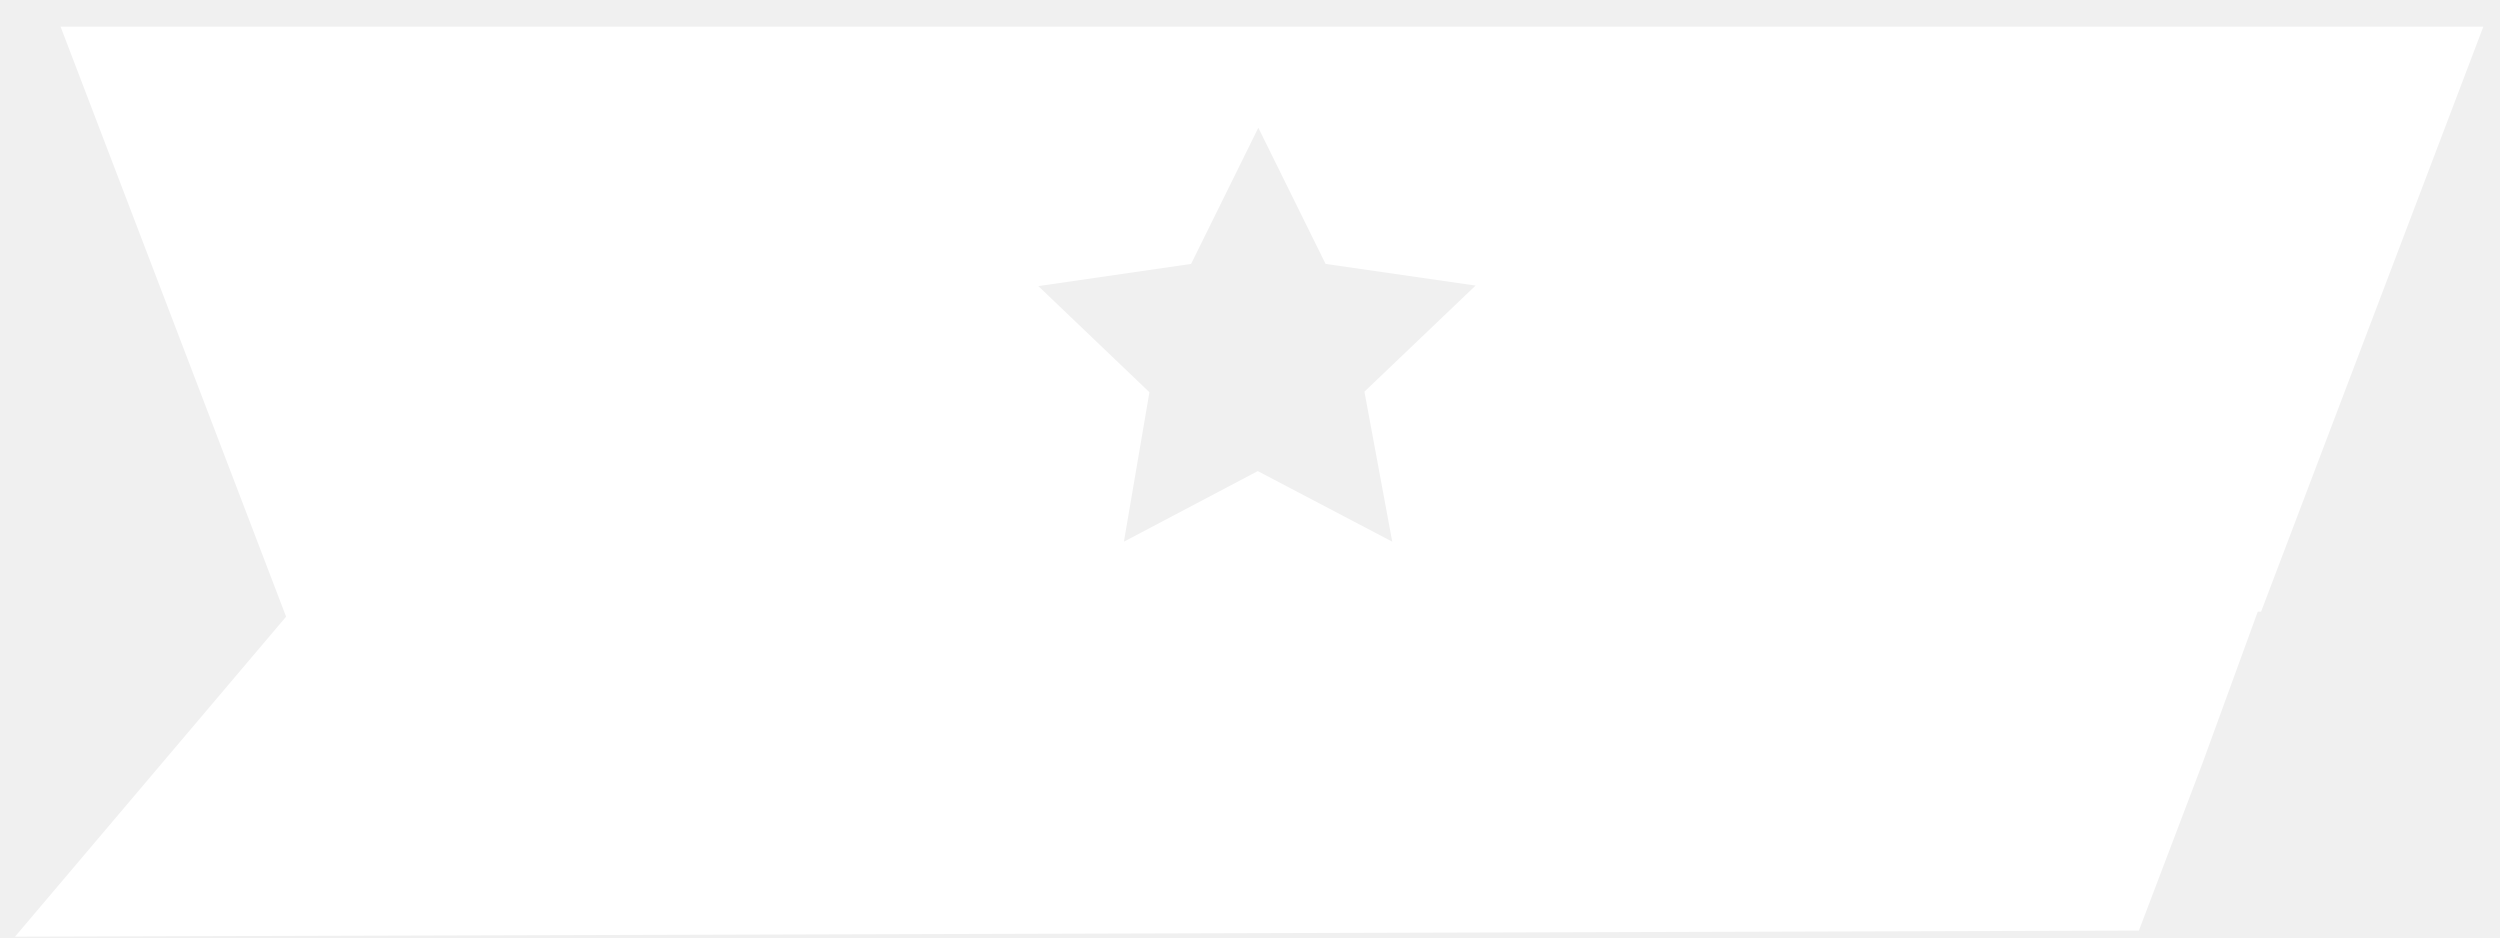
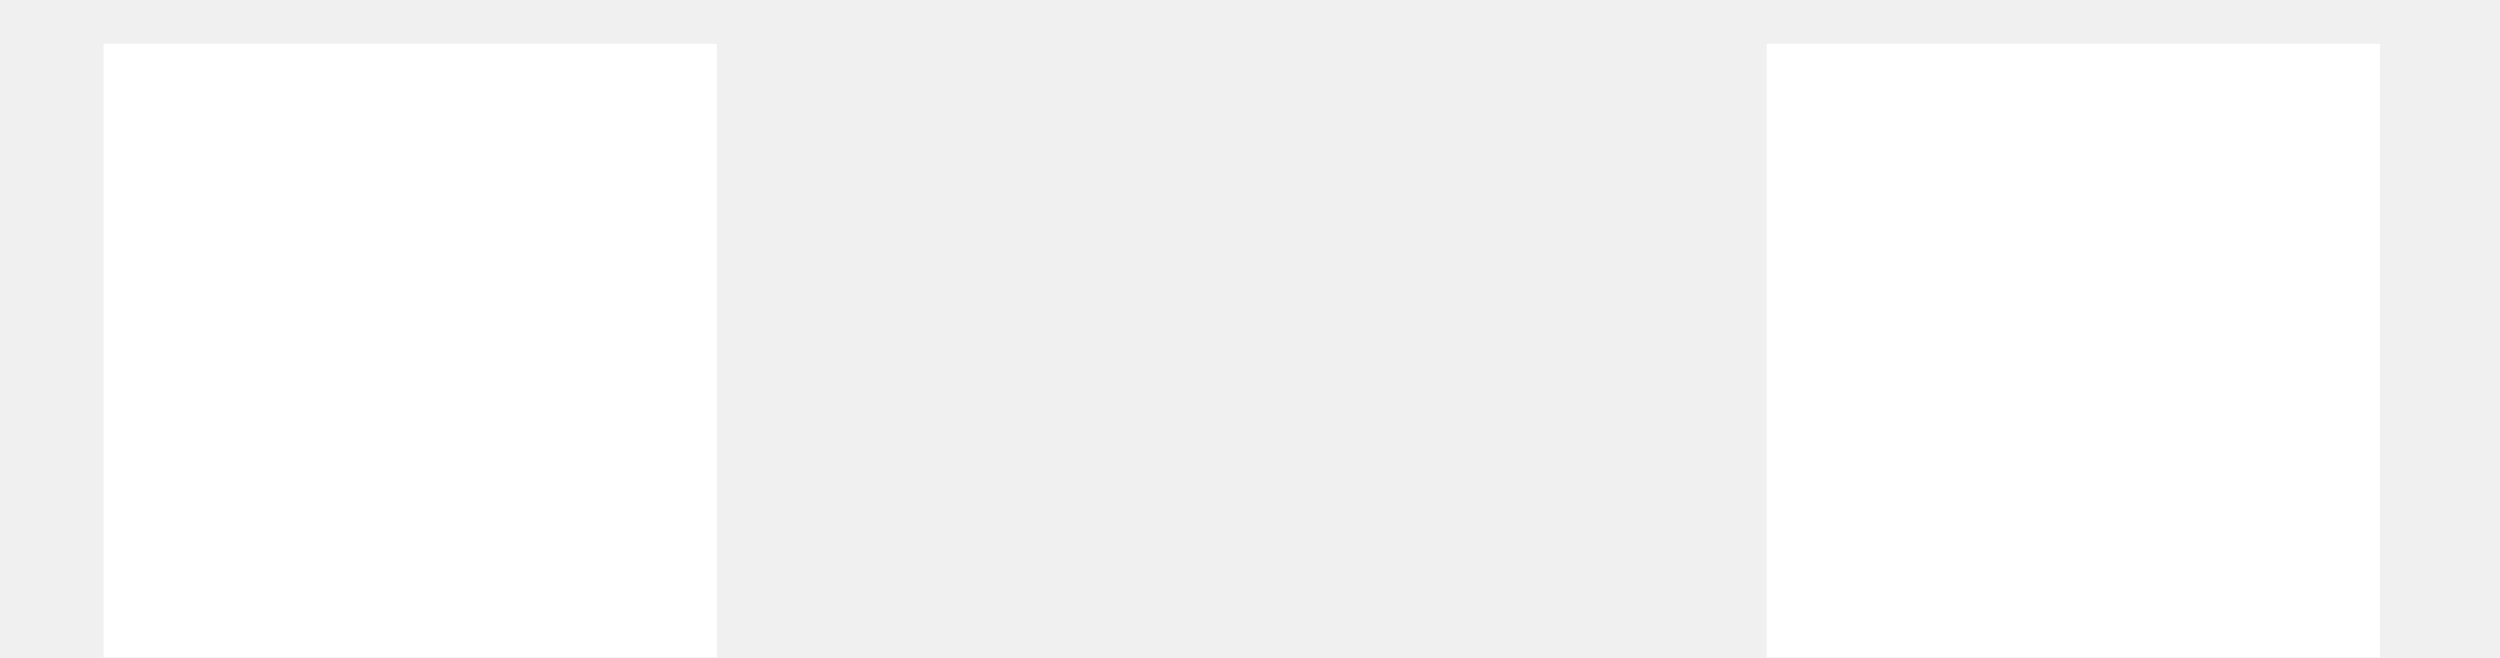
- <svg xmlns="http://www.w3.org/2000/svg" version="1.1" width="48px" height="18px">
-   <g transform="matrix(1 0 0 1 -2072 -204 )">
-     <path d="M 43.349 11.744  L 43.413 11.744  L 47.68 0.512  L 1.163 0.512  L 5.493 11.84  L 0.288 17.984  L 41.067 17.867  L 42.283 14.667  L 43.349 11.744  Z M 19.936 5.493  L 22.869 5.067  L 24.16 2.453  L 25.451 5.067  L 28.331 5.483  L 26.197 7.52  L 26.731 10.4  L 24.149 9.045  L 21.579 10.4  L 22.069 7.531  L 19.936 5.493  Z " fill-rule="nonzero" fill="#ffffff" stroke="none" transform="matrix(1 0 0 1 2072 204 )" />
+ <svg xmlns="http://www.w3.org/2000/svg" version="1.1" width="19px" height="5px">
+   <g transform="matrix(1 0 0 1 -2087 -225 )">
+     <path d="M 0.787 4.995  L 0.787 0.333  L 5.448 0.333  L 5.448 4.995  L 0.787 4.995  Z M 13.427 4.995  L 13.427 0.333  L 18.088 0.333  L 18.088 4.995  L 13.427 4.995  Z " fill-rule="nonzero" fill="#ffffff" stroke="none" transform="matrix(1 0 0 1 2087 225 )" />
  </g>
</svg>
